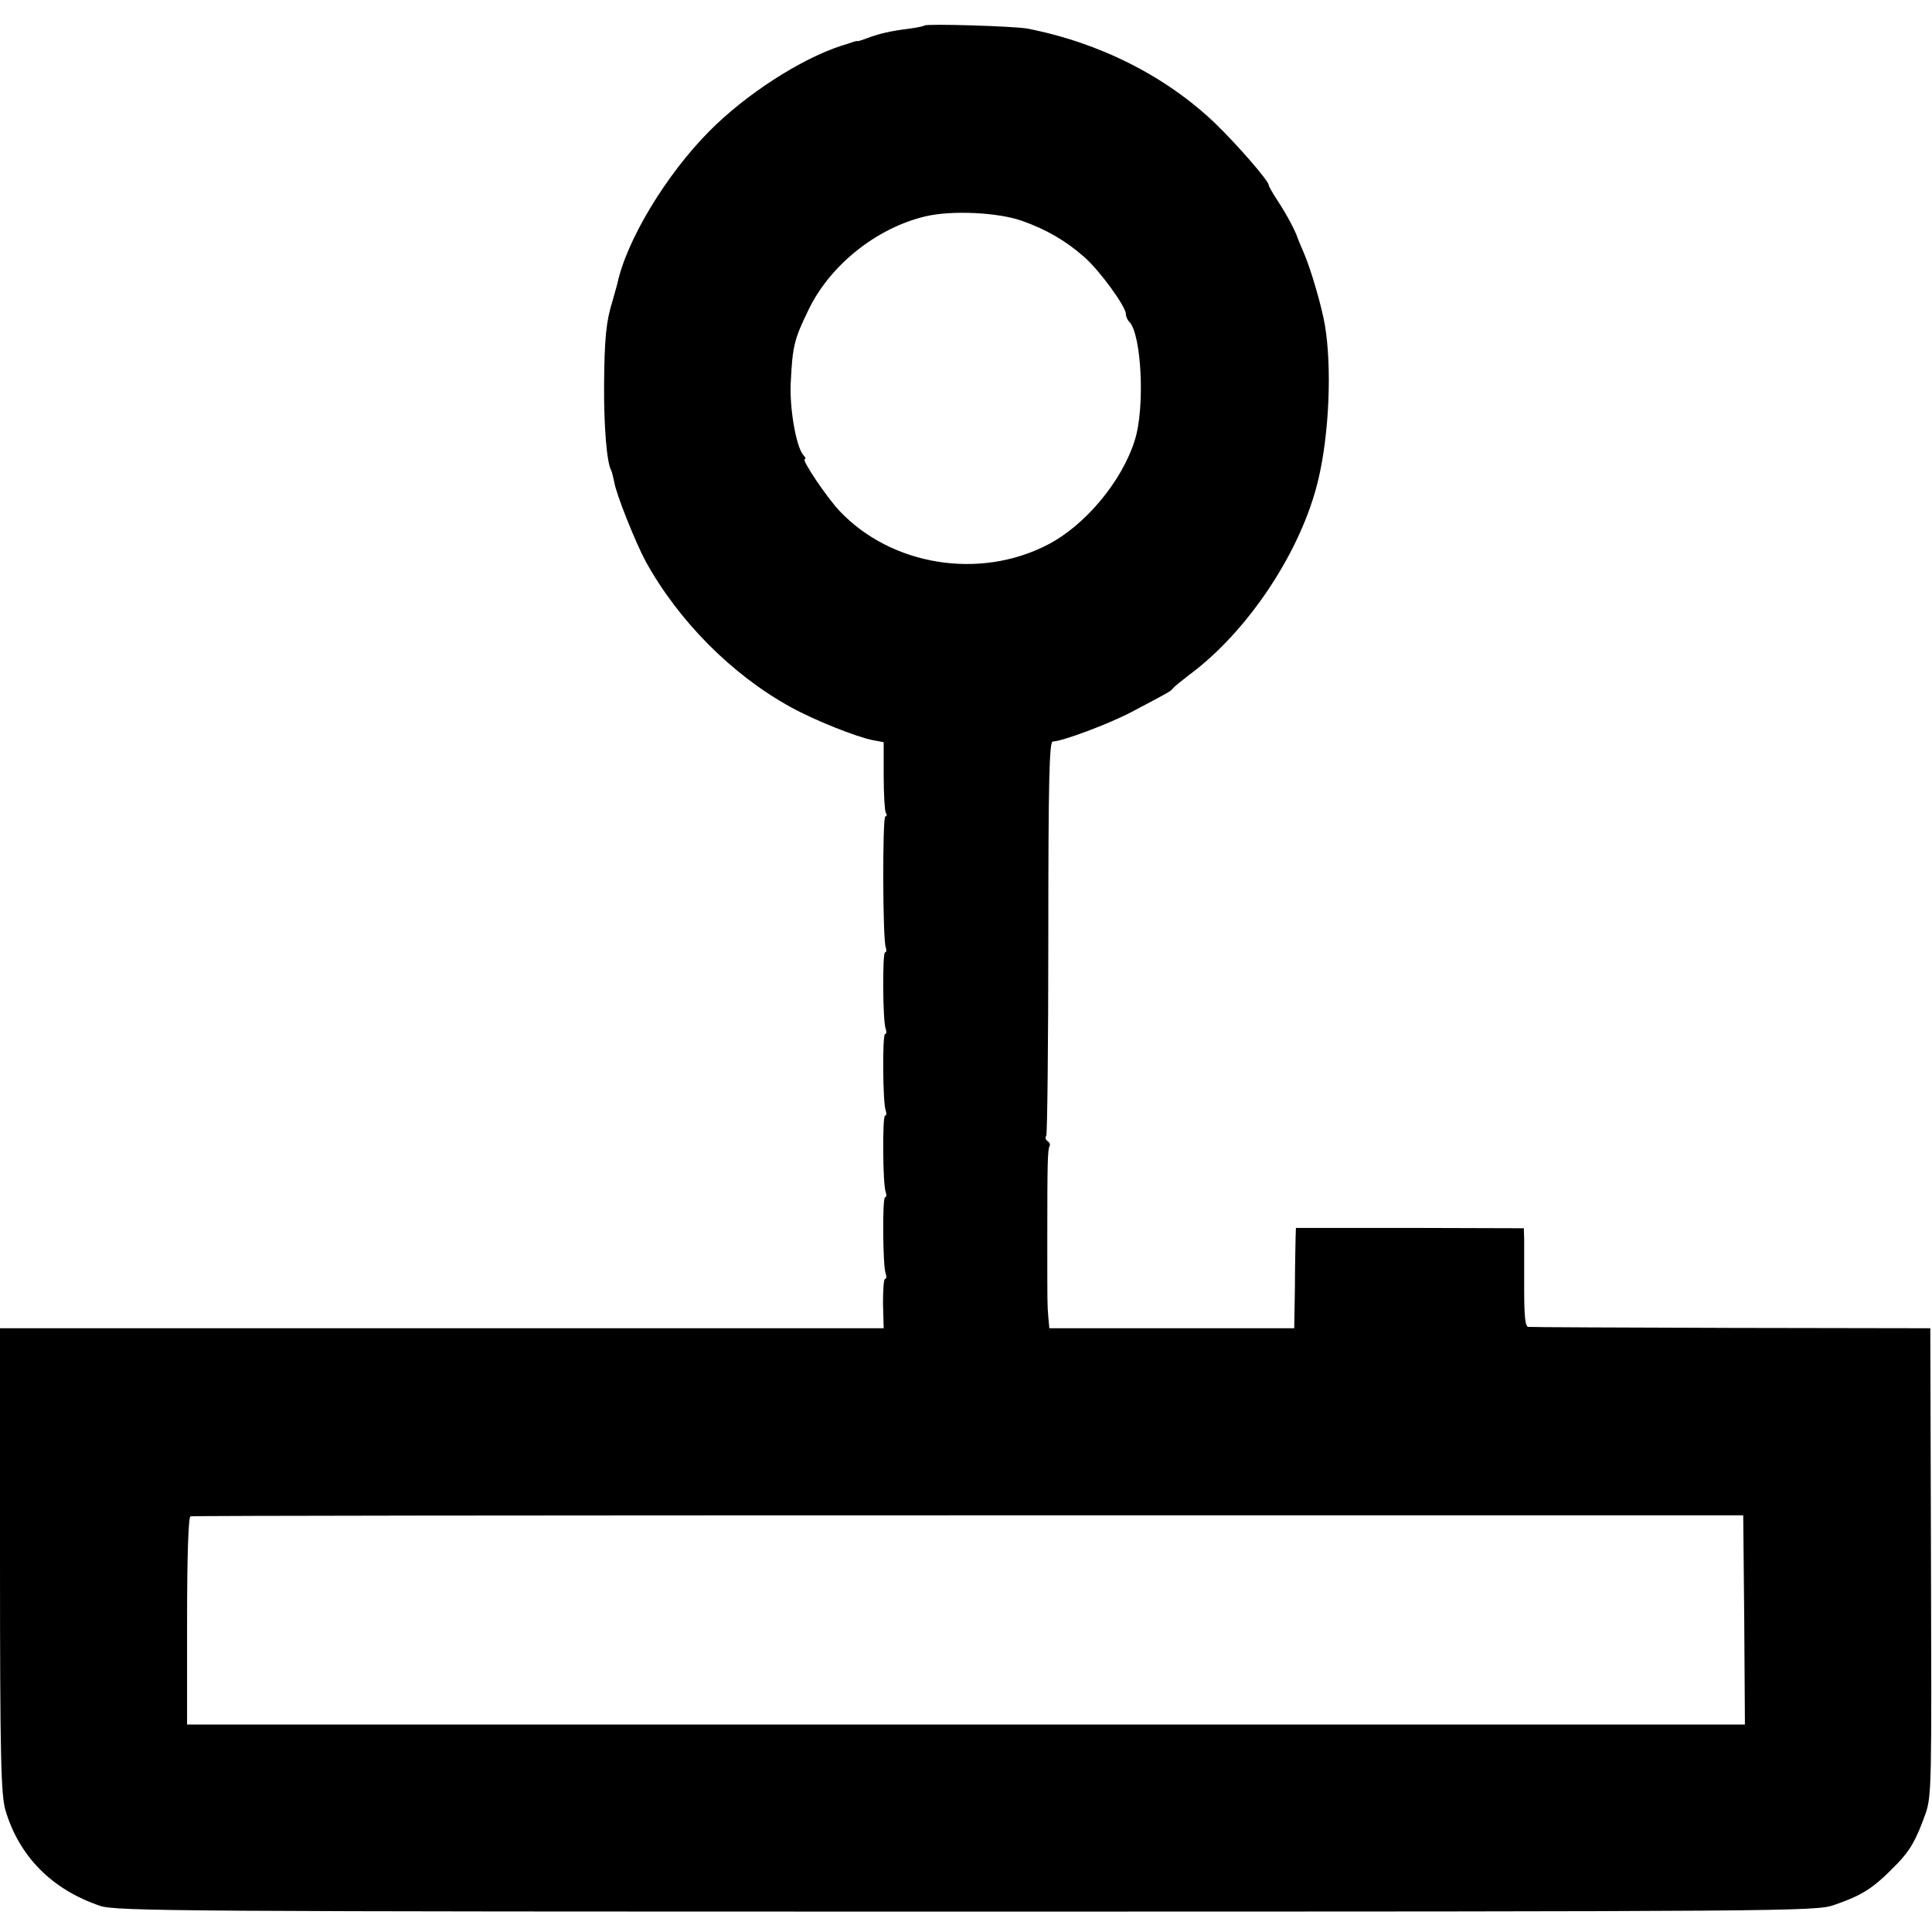
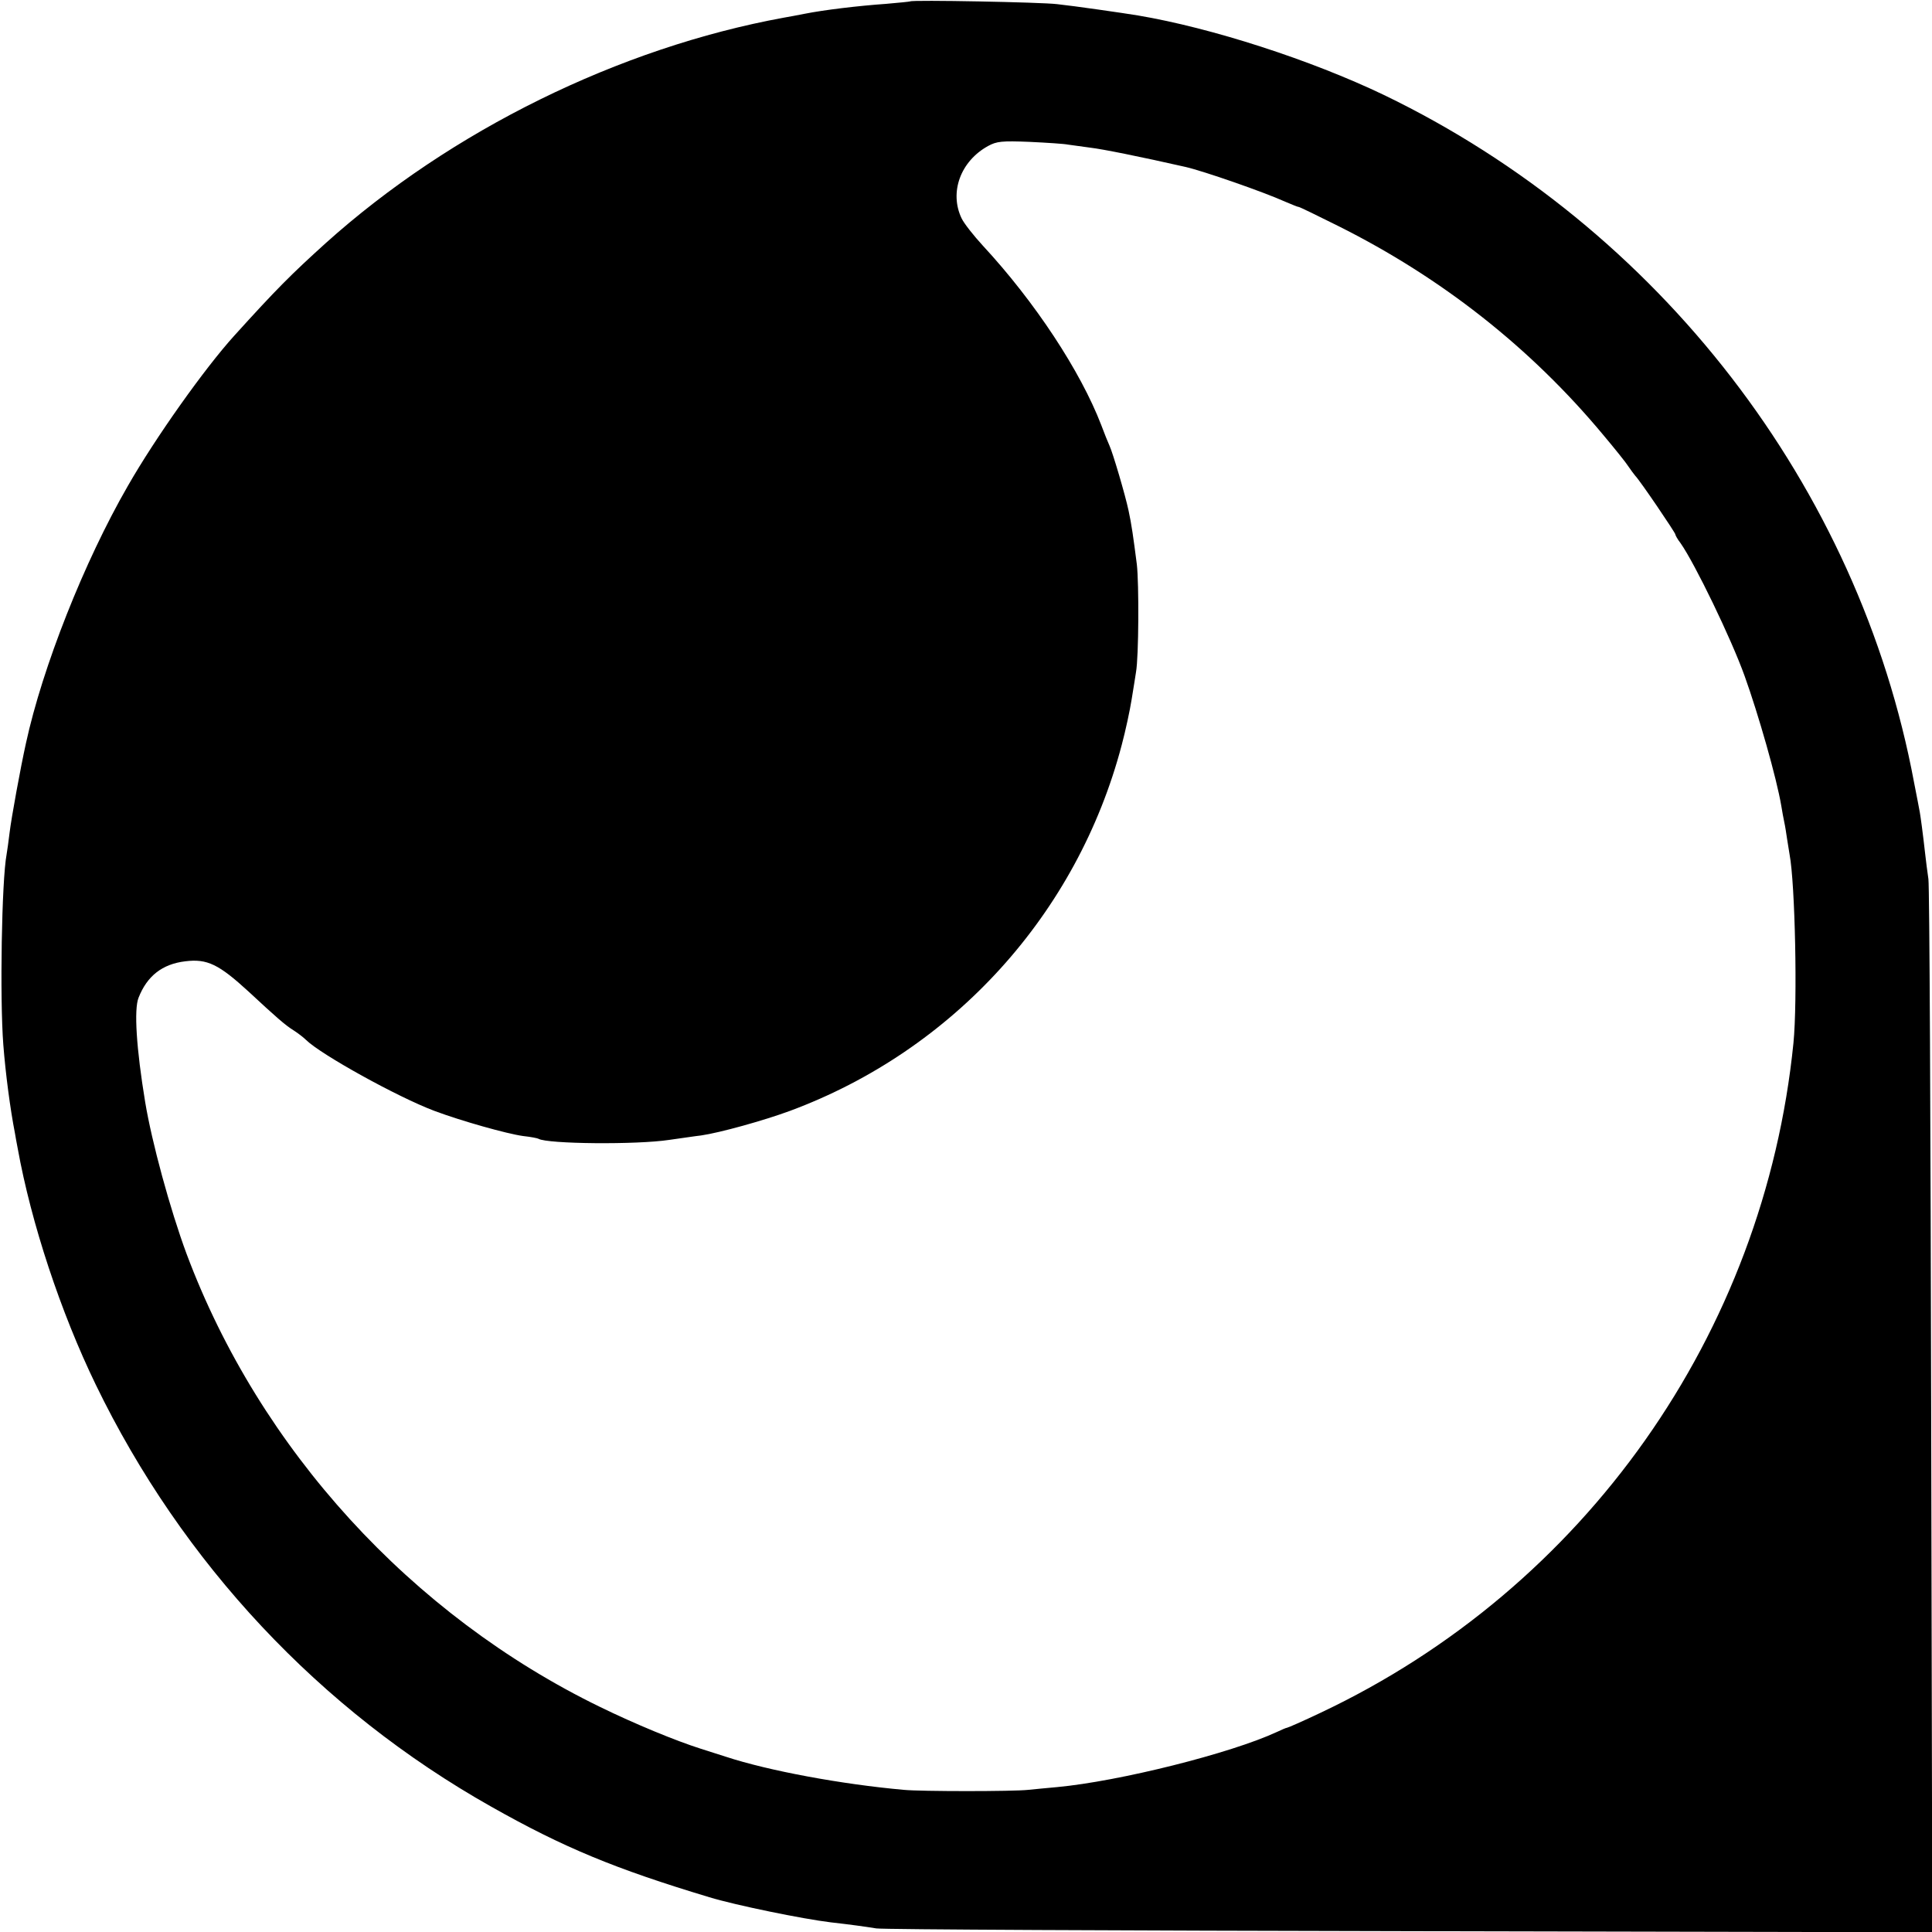
- <svg xmlns="http://www.w3.org/2000/svg" version="1" width="757.333" height="757.333" viewBox="0 0 568 568">
-   <path d="M271.8 7.5c-.2.2-2.1.6-4.3.9-5.7.7-9 1.5-12.2 2.7-1.6.6-2.9 1-3 1-.3-.1-.9 0-2 .4-.5.2-1.8.6-3.1 1-11.9 3.9-27.9 14.2-38.7 25.1-12.6 12.7-24.3 32-27 44.8-.3 1-.9 3.3-1.4 5-1.9 6-2.4 11.2-2.5 24.6-.1 12.2.8 23.2 2.1 25.3.2.4.6 2 .9 3.5.6 3.6 6.2 17.6 9.2 23.2 9.7 17.6 25.5 33.5 42.7 42.9 6.8 3.8 19.4 8.8 24.1 9.7l3.2.6v9.8c0 5.4.3 10.3.6 10.9.4.6.4 1.1-.1 1.1-.9 0-.8 36.2.1 38.5.3.8.2 1.5-.2 1.5-.8 0-.7 20.3.2 22.5.3.8.2 1.5-.2 1.5-.8 0-.7 20.3.2 22.5.3.8.2 1.5-.2 1.5-.8 0-.7 20.3.2 22.5.3.8.2 1.5-.2 1.5-.8 0-.7 20.3.2 22.5.3.8.2 1.5-.2 1.5s-.6 3.3-.6 7.2l.2 7.3H0v68.1c0 58.7.3 69 1.6 73.6 4 13.5 13.6 23.3 27.8 28.1C34 561.9 53.3 562 284 562c242.2 0 249.9-.1 255.1-1.9 8.7-3 11.7-5 18.6-12.1 3.9-4 5.7-7.2 8.4-14.8 1.8-5.1 1.8-9 1.6-74l-.2-68.7-58.5-.1c-32.2-.1-59.1-.2-59.7-.3-.9-.1-1.2-3.1-1.2-11.4v-14.4l-.1-3.2-33.5-.1H381l-.1 2.7c0 1.6-.2 8.2-.2 14.8l-.2 12h-72l-.3-3.3c-.3-3.9-.3-2.9-.3-23.7 0-21.6.1-25.7.7-26.6.2-.4 0-1-.6-1.4-.6-.4-.8-1.1-.4-1.6.3-.6.6-26.9.6-58.5 0-45.9.3-57.4 1.3-57.4 2.7 0 16.6-5.2 23.2-8.7 11-5.8 11.6-6.1 12.2-7 .3-.4 2.4-2.1 4.6-3.8 17.4-12.8 33.2-36.6 38.1-57.6 3.2-13.5 4-33 1.9-45.4-.9-5.3-4.1-16.4-6.2-21.2-.9-2.1-1.7-4-1.8-4.3-.5-1.8-3.3-7.1-5.7-10.7-1.5-2.3-2.8-4.5-2.8-4.9 0-1.2-9.1-11.7-15.7-18.1-14.5-13.9-34.1-23.8-55.3-27.9-3.7-.7-29.6-1.5-30.2-.9zm28.6 57.4c7.3 2.6 12.8 5.8 18.3 10.6 4.5 3.9 12.3 14.6 12.3 16.8 0 .7.4 1.7 1 2.3 3.6 3.6 4.7 25.3 1.6 34.9-3.8 12.1-14.7 25.1-25.7 30.7-20 10.3-45.8 6.1-61-9.9-3.8-4-11.4-15.3-10.3-15.3.4 0 .2-.6-.5-1.3-2.1-2.6-4.1-14.2-3.6-21.7.5-10.1 1-12.3 5.1-20.7 6.3-13.3 20.1-24.3 34.5-27.7 7.6-1.8 21.1-1.2 28.3 1.3zm212.4 411.4l.2 30.7H55v-30.4c0-19.5.4-30.6 1-30.8.6-.2 103.5-.3 228.8-.3h227.7l.3 30.8z" />
+ <svg xmlns="http://www.w3.org/2000/svg" version="1.0" width="700pt" height="700pt" viewBox="0 0 700 700" preserveAspectRatio="xMidYMid meet">
+   <g transform="translate(0,700) scale(0.1,-0.1)" fill="#000000" stroke="none">
+     <path d="M3298 6995 c-2 -1 -41 -5 -88 -9 -100 -7 -225 -22 -295 -36 -27 -5 -61 -12 -75 -14 -596 -109 -1206 -409 -1660 -817 -126 -114 -178 -166 -331 -335 -107 -118 -286 -370 -386 -545 -158 -274 -309 -656 -369 -932 -20 -90 -53 -272 -59 -322 -4 -33 -9 -69 -11 -80 -18 -95 -25 -522 -12 -690 8 -104 25 -233 42 -320 2 -11 6 -36 10 -55 49 -272 156 -595 283 -857 313 -646 812 -1179 1433 -1529 262 -148 448 -225 790 -328 95 -29 340 -79 440 -91 70 -8 122 -15 165 -22 22 -4 892 -8 1933 -10 l1893 -4 -4 1883 c-2 1036 -6 1906 -10 1933 -4 28 -9 66 -11 85 -10 89 -17 138 -20 156 -2 10 -11 60 -21 109 -200 1072 -924 2010 -1921 2491 -265 127 -624 243 -891 288 -48 8 -235 35 -293 41 -55 7 -526 16 -532 10z m572 -519 c14 -2 50 -7 80 -11 44 -5 183 -33 346 -70 65 -15 281 -90 361 -126 24 -10 45 -19 49 -19 3 0 67 -31 143 -69 374 -187 697 -441 960 -757 42 -50 83 -101 91 -114 8 -12 20 -28 25 -34 17 -17 145 -206 145 -212 0 -3 8 -18 19 -32 52 -74 184 -347 232 -481 50 -139 116 -370 133 -471 3 -19 8 -46 11 -60 3 -13 7 -40 10 -60 3 -20 7 -45 9 -56 20 -105 29 -532 14 -683 -106 -1054 -756 -1975 -1714 -2427 -63 -30 -118 -54 -121 -54 -3 0 -19 -7 -36 -15 -168 -78 -572 -179 -797 -200 -36 -3 -83 -8 -105 -10 -54 -6 -387 -6 -450 0 -224 20 -490 69 -645 120 -25 8 -66 21 -91 29 -91 29 -237 89 -364 151 -685 333 -1234 934 -1499 1642 -60 162 -126 405 -150 550 -32 194 -41 336 -24 378 31 79 86 122 169 132 80 10 122 -11 230 -110 99 -92 133 -122 164 -141 17 -11 36 -26 44 -34 54 -53 332 -207 465 -257 99 -37 263 -83 321 -91 28 -3 53 -8 56 -10 32 -19 356 -22 474 -4 44 6 96 14 115 16 69 10 227 54 322 89 593 220 1041 714 1202 1325 14 52 30 127 36 165 6 39 14 84 16 100 10 56 11 320 3 390 -13 101 -19 144 -30 195 -12 57 -57 209 -69 235 -5 11 -19 45 -30 75 -75 195 -240 446 -429 650 -33 36 -68 80 -77 99 -45 94 -4 207 96 262 31 17 50 19 150 15 63 -3 126 -7 140 -10z" />
+   </g>
</svg>
